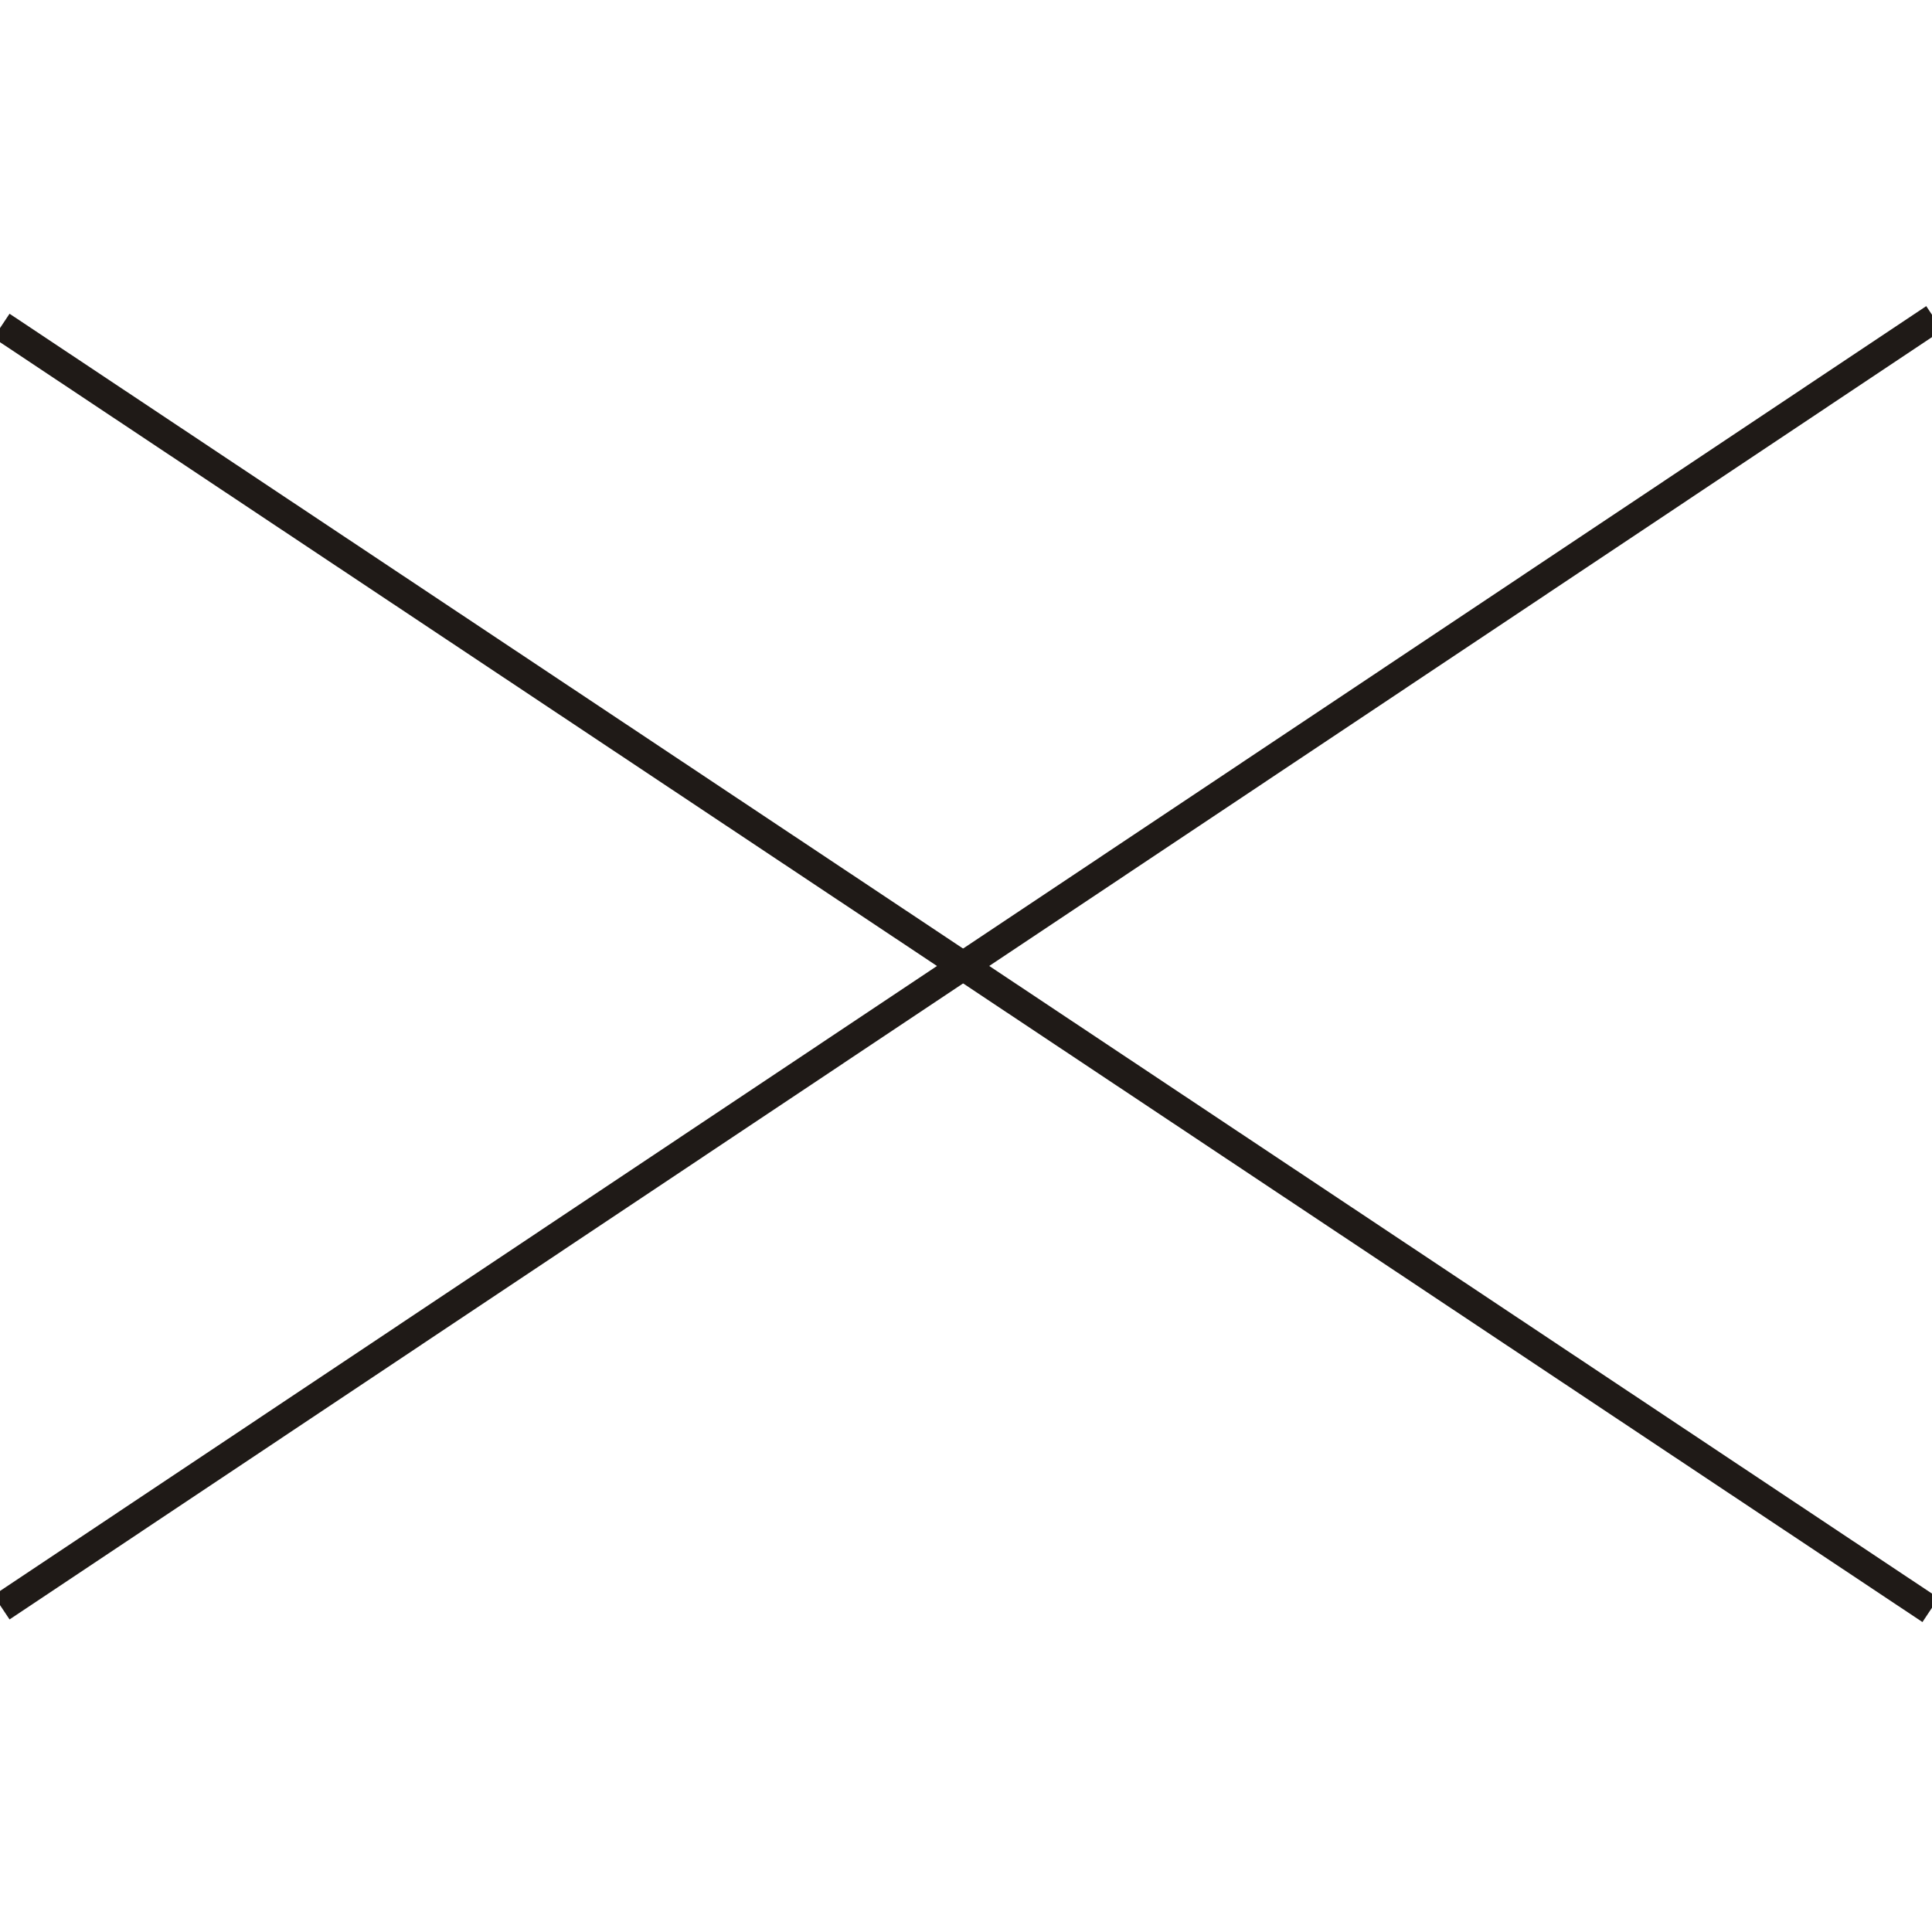
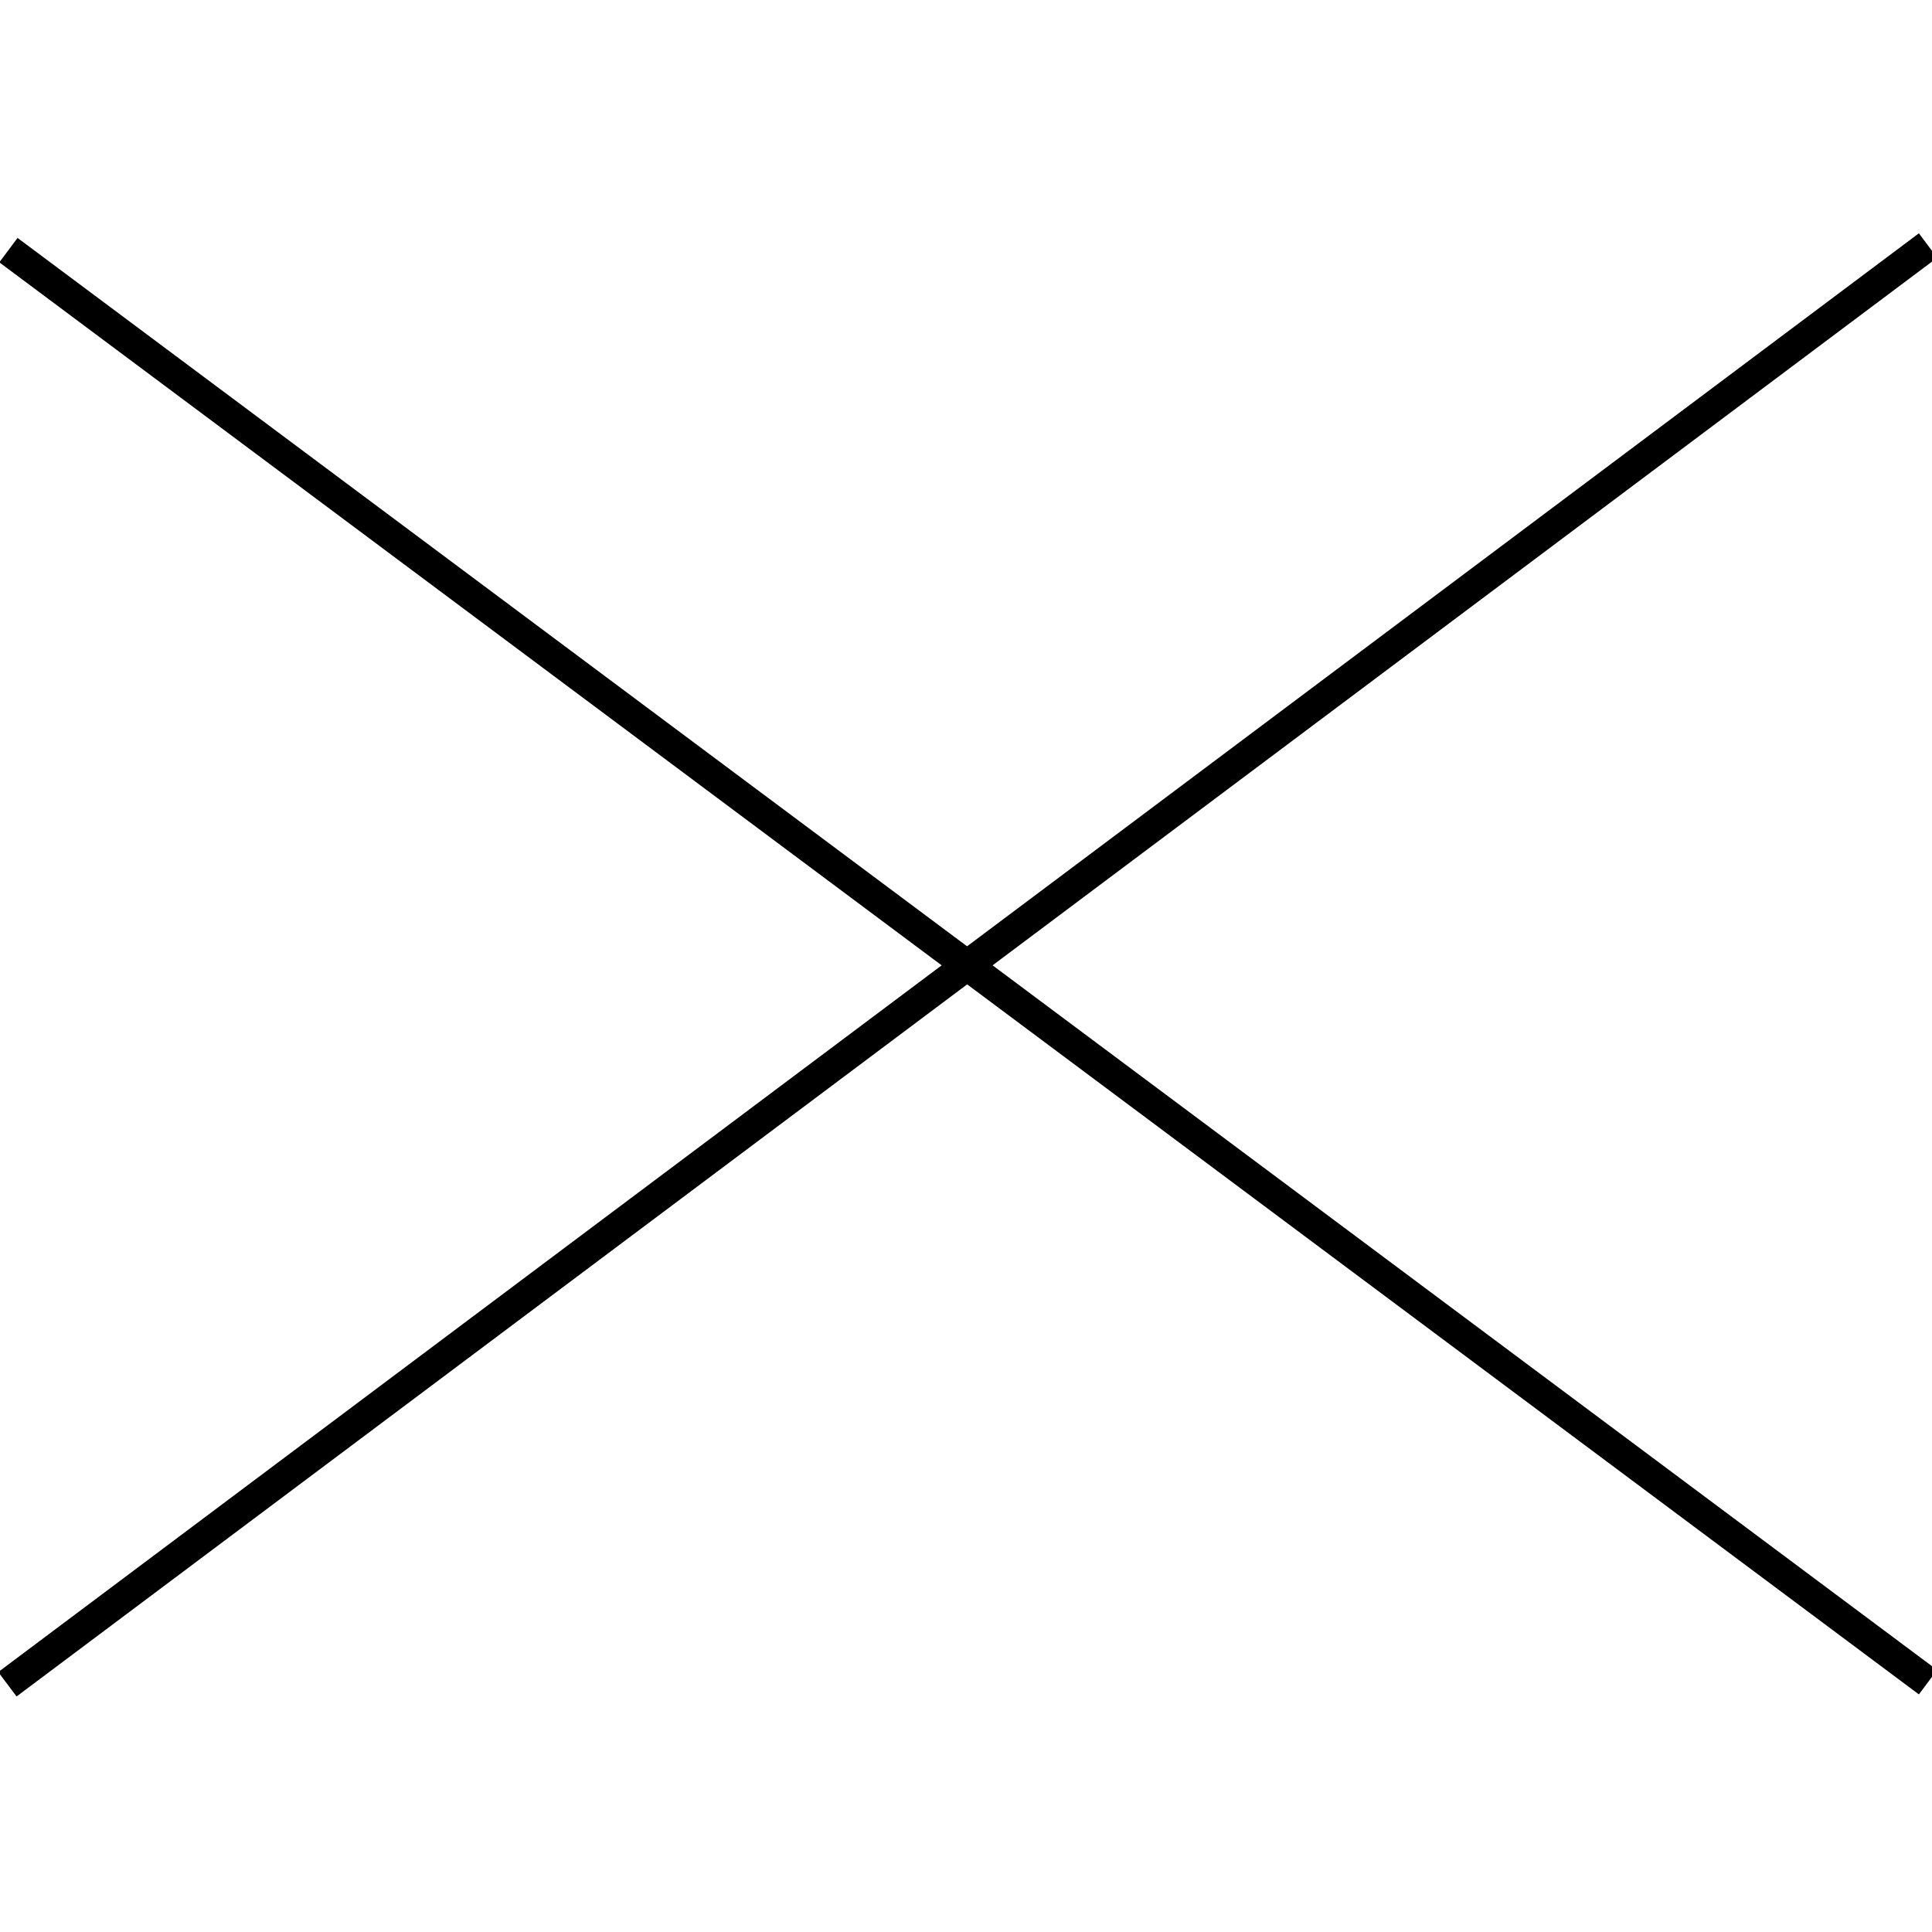
- <svg xmlns="http://www.w3.org/2000/svg" xml:space="preserve" width="60px" height="60px" style="shape-rendering:geometricPrecision; text-rendering:geometricPrecision; image-rendering:optimizeQuality; fill-rule:evenodd; clip-rule:evenodd" viewBox="0 0 60 60">
-   <defs>
-     <style type="text/css">
-    
+ <svg xmlns="http://www.w3.org/2000/svg" xml:space="preserve" width="60px" height="60px" style="shape-rendering:geometricPrecision; text-rendering:geometricPrecision; image-rendering:optimizeQuality; fill-rule:evenodd; clip-rule:evenodd" viewBox="0 0 60 60" id="svg2" version="1.1">
+   <defs id="defs4">
+     <style type="text/css" id="style6">
    .str0 {stroke:#1F1A17;stroke-width:0.9}
    .fil0 {fill:none}
-    
-   </style>
+    </style>
  </defs>
-   <g id="Camada_x0020_1">
-     <line class="fil0 str0" x1="0.047" y1="10.118" x2="59.953" y2="50" />
-     <line class="fil0 str0" x1="60.071" y1="9.881" x2="0.047" y2="49.919" />
+   <g id="g2984" style="fill:#000000;stroke:#000000">
+     <line class="fil0 str0" x1="0.262" y1="7.768" x2="59.876" y2="52.242" id="line10" style="fill:#000000;stroke:#000000;stroke-width:0.946" />
+     <line class="fil0 str0" x1="59.877" y1="7.625" x2="0.23" y2="52.306" id="line12" style="fill:#000000;stroke:#000000;stroke-width:0.948" />
  </g>
</svg>
